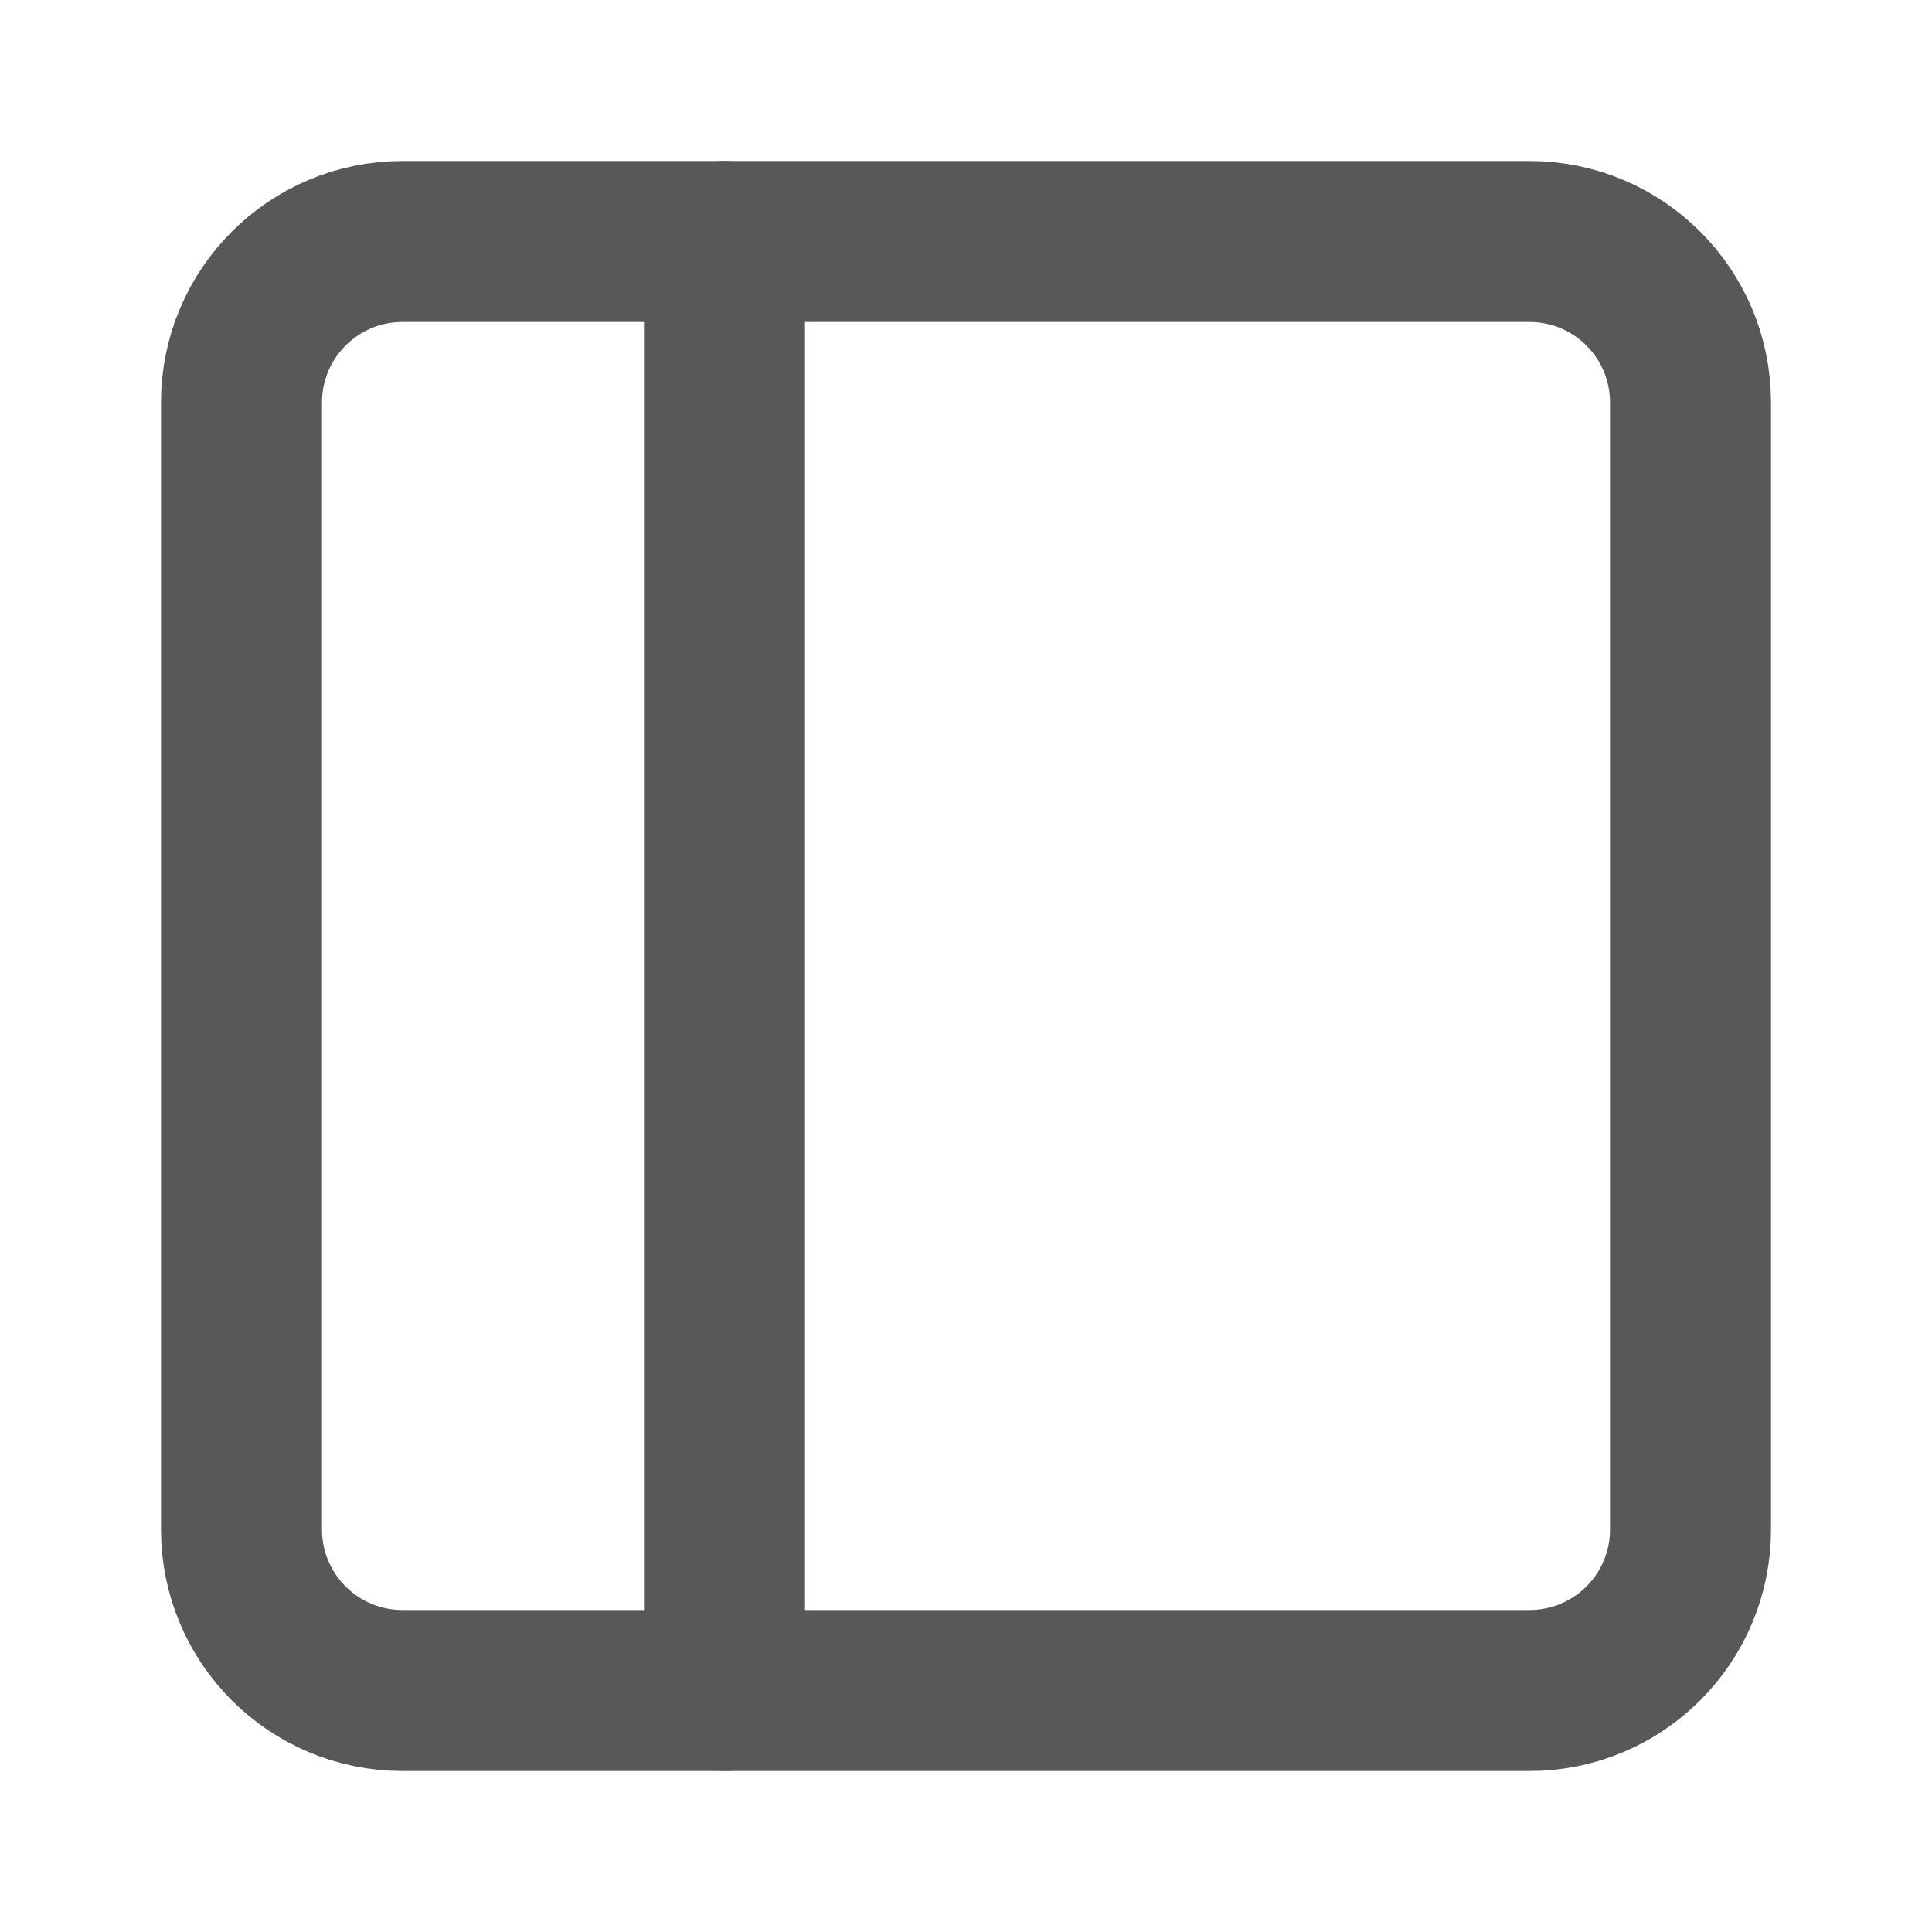
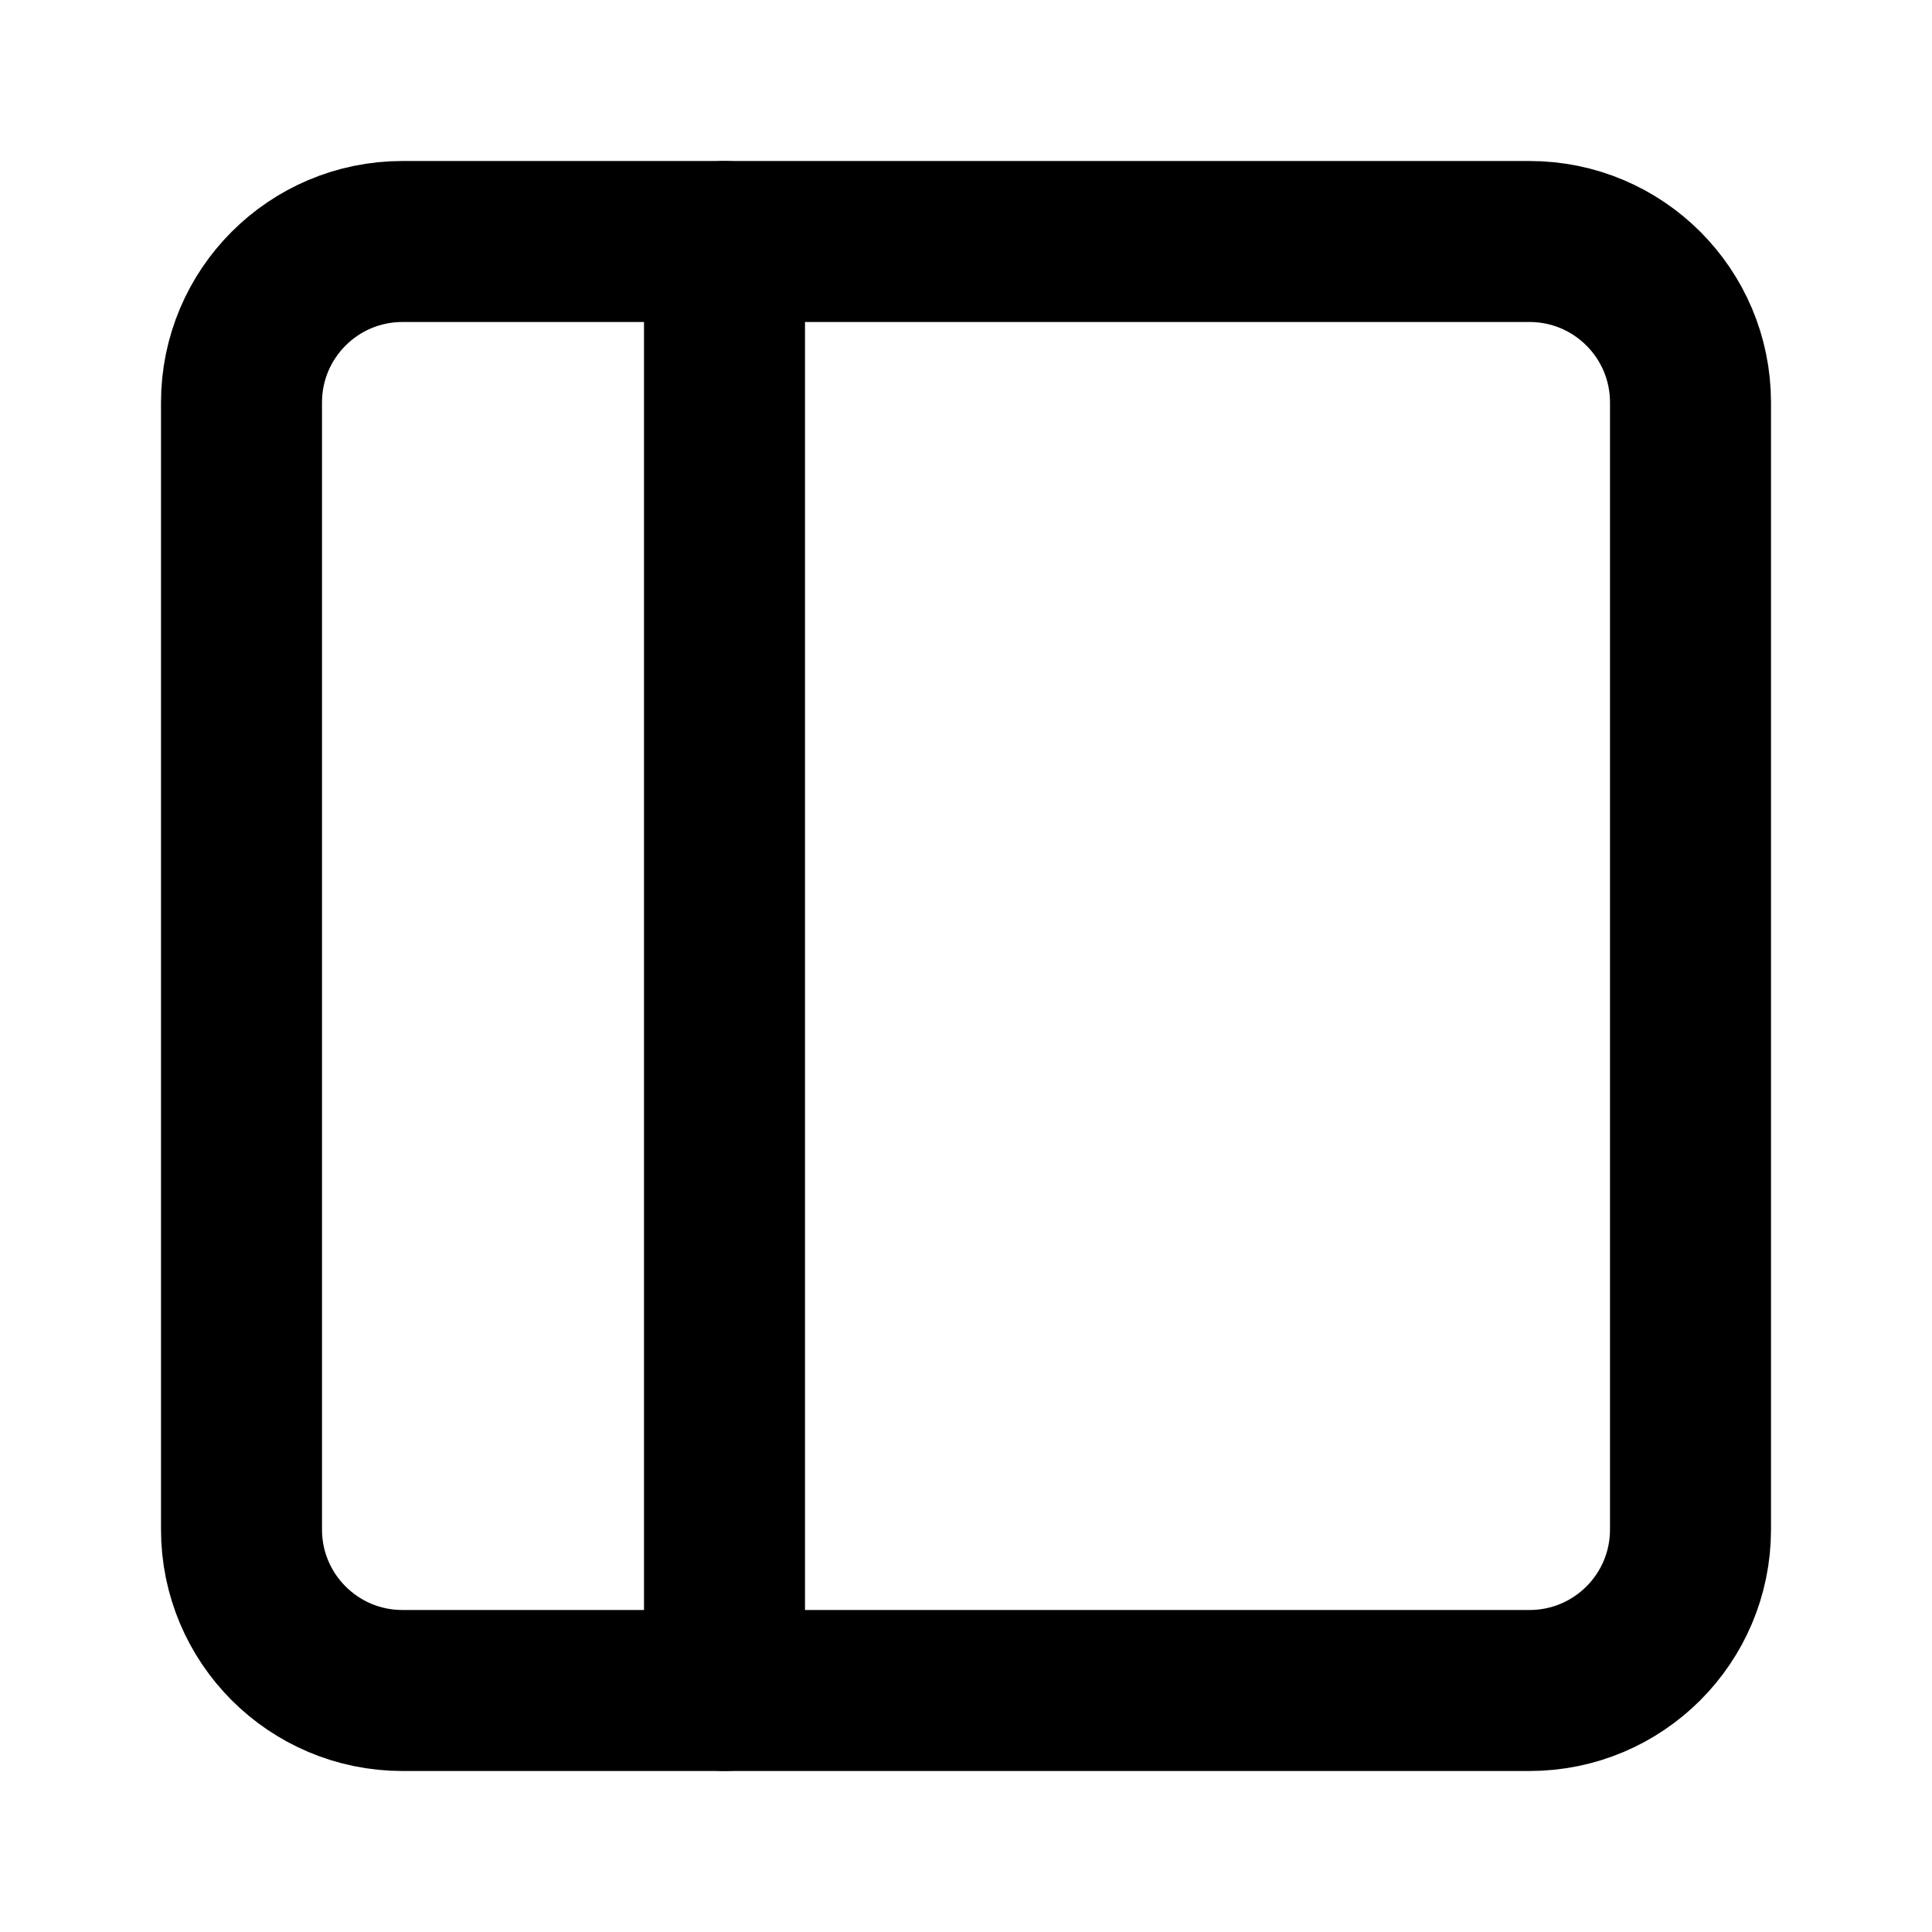
<svg xmlns="http://www.w3.org/2000/svg" width="24" height="24" viewBox="0 0 24 24" fill="none">
-   <path d="M5 3H19C20.105 3 21 3.895 21 5V19C21 20.105 20.105 21 19 21H5C3.895 21 3 20.105 3 19V5C3 3.895 3.895 3 5 3Z" stroke="#585858" stroke-width="2" stroke-linecap="round" stroke-linejoin="round" />
-   <path d="M9 3V21" stroke="#585858" stroke-width="2" stroke-linecap="round" stroke-linejoin="round" />
+   <path d="M5 3H19C20.105 3 21 3.895 21 5V19C21 20.105 20.105 21 19 21H5C3.895 21 3 20.105 3 19V5C3 3.895 3.895 3 5 3Z" stroke="currentColor" stroke-width="2" stroke-linecap="round" stroke-linejoin="round" />
+   <path d="M9 3V21" stroke="currentColor" stroke-width="2" stroke-linecap="round" stroke-linejoin="round" />
</svg>
